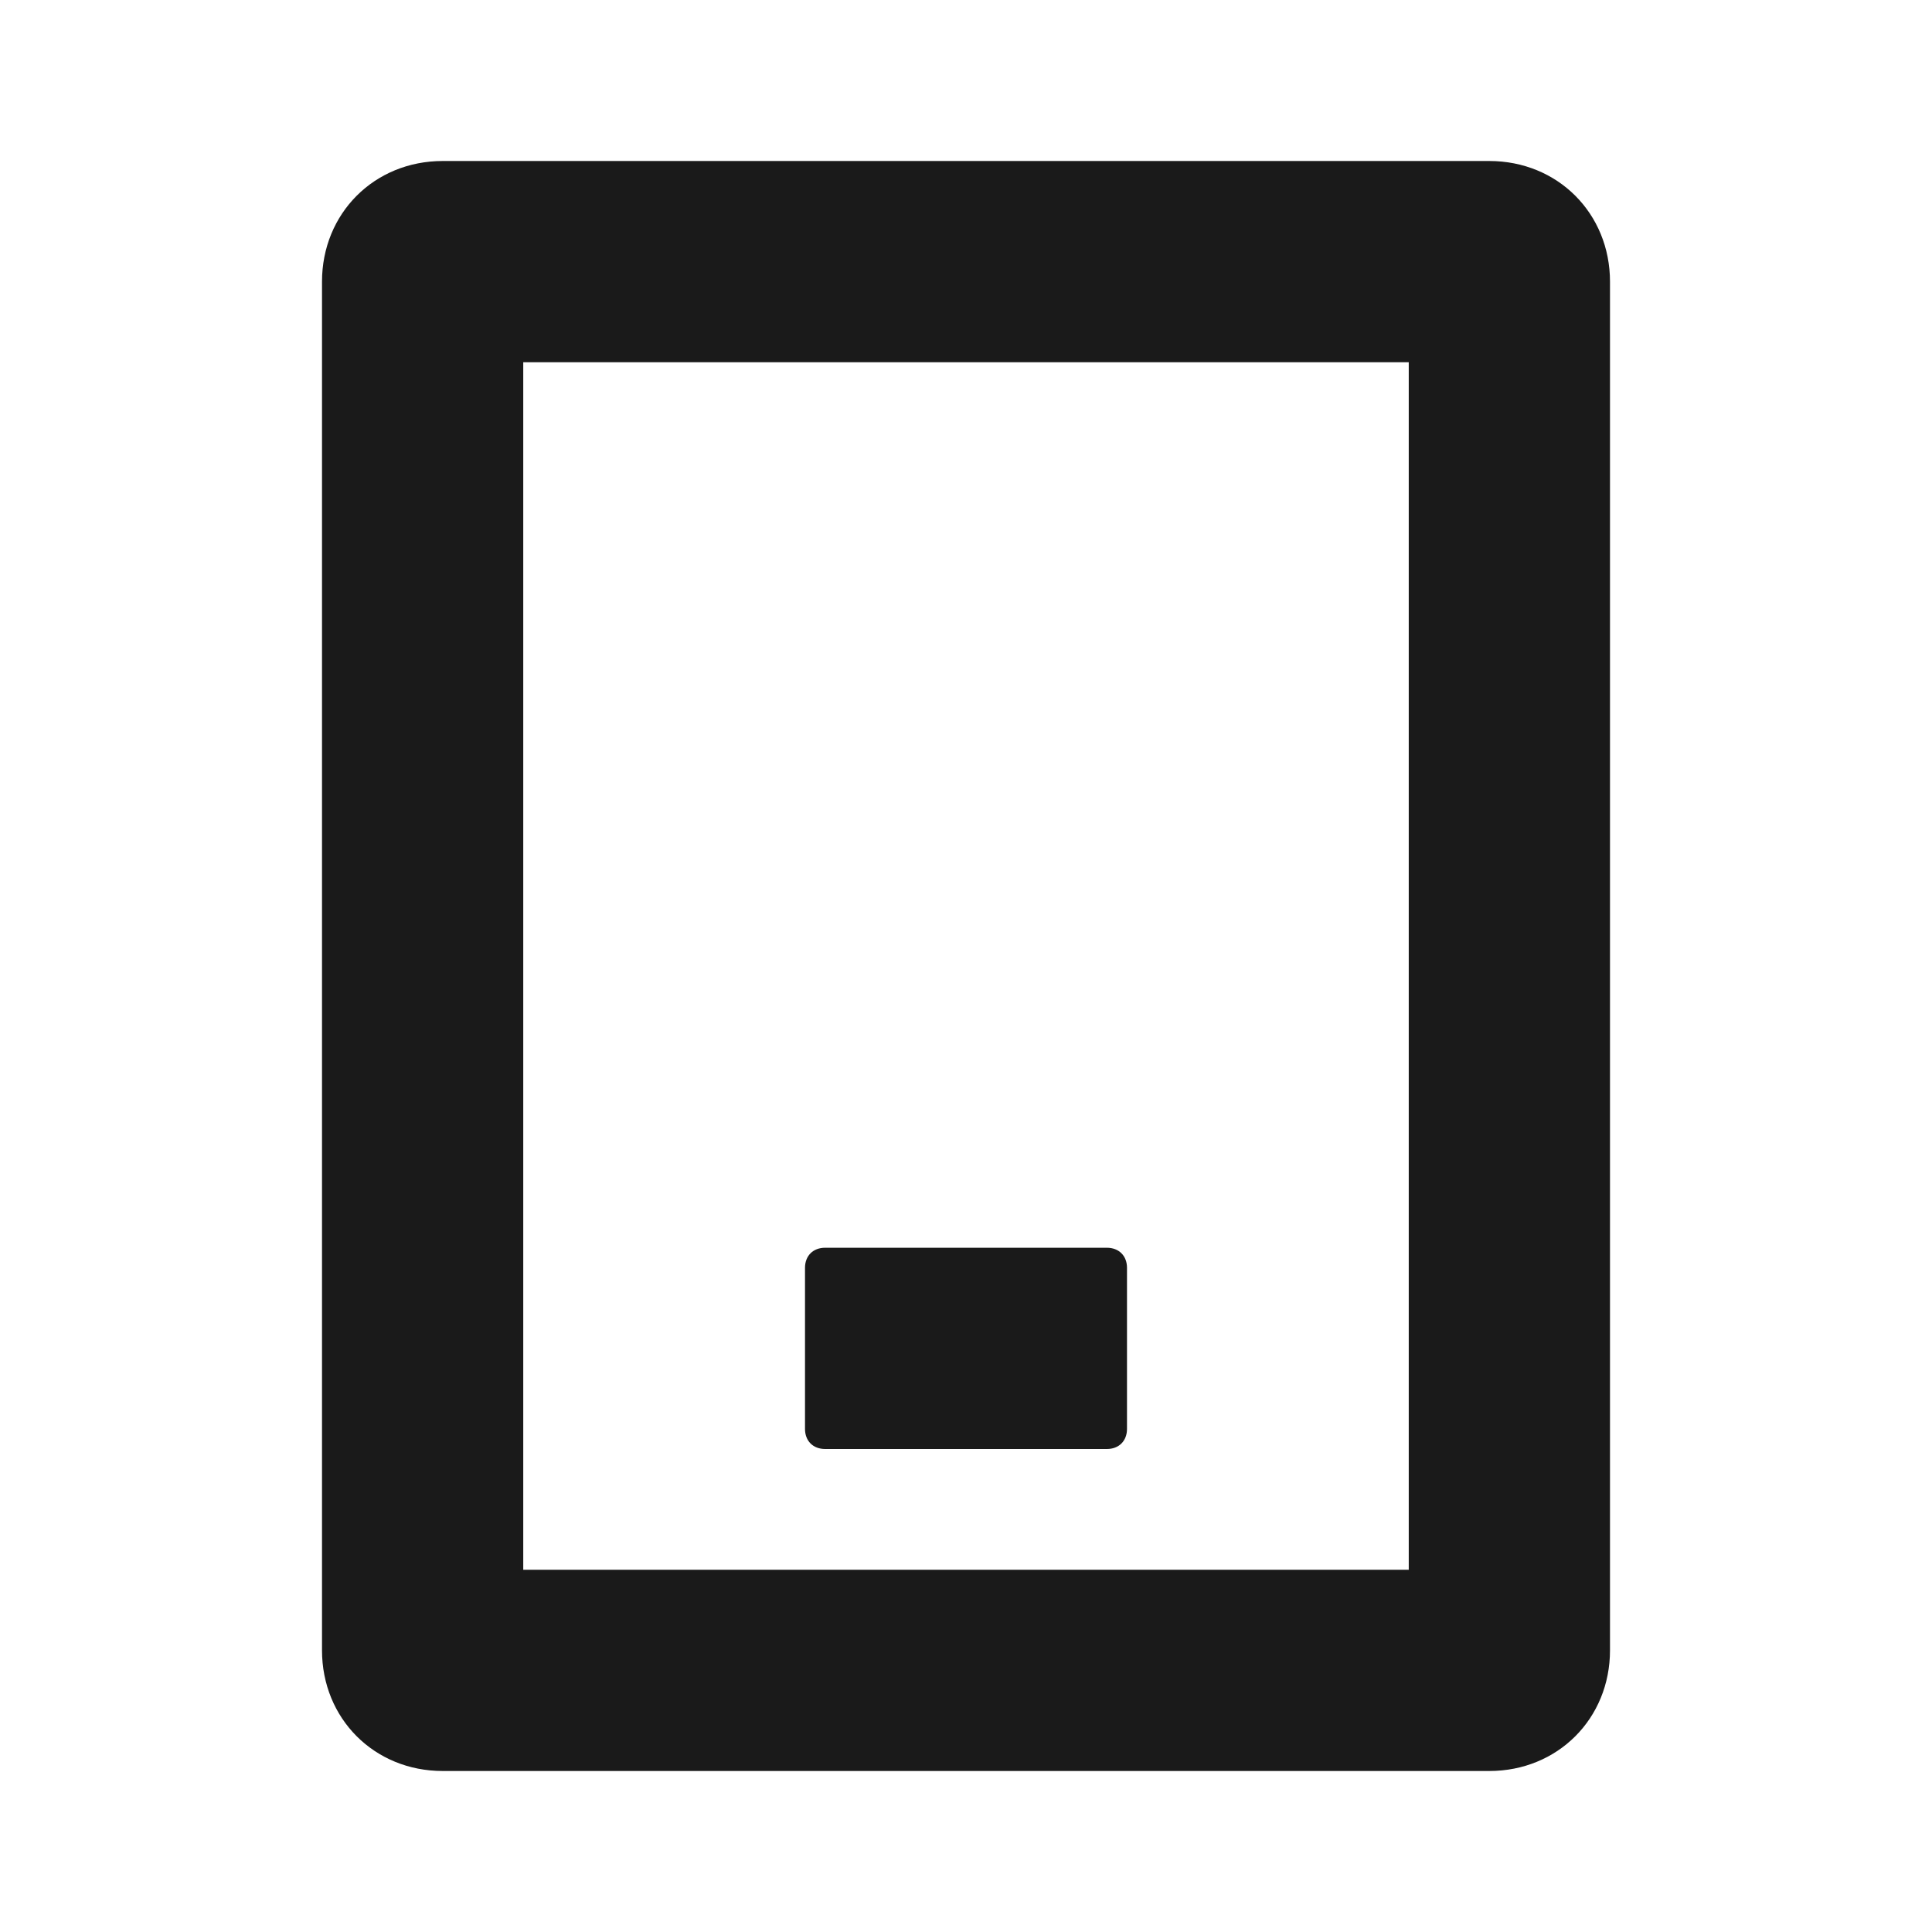
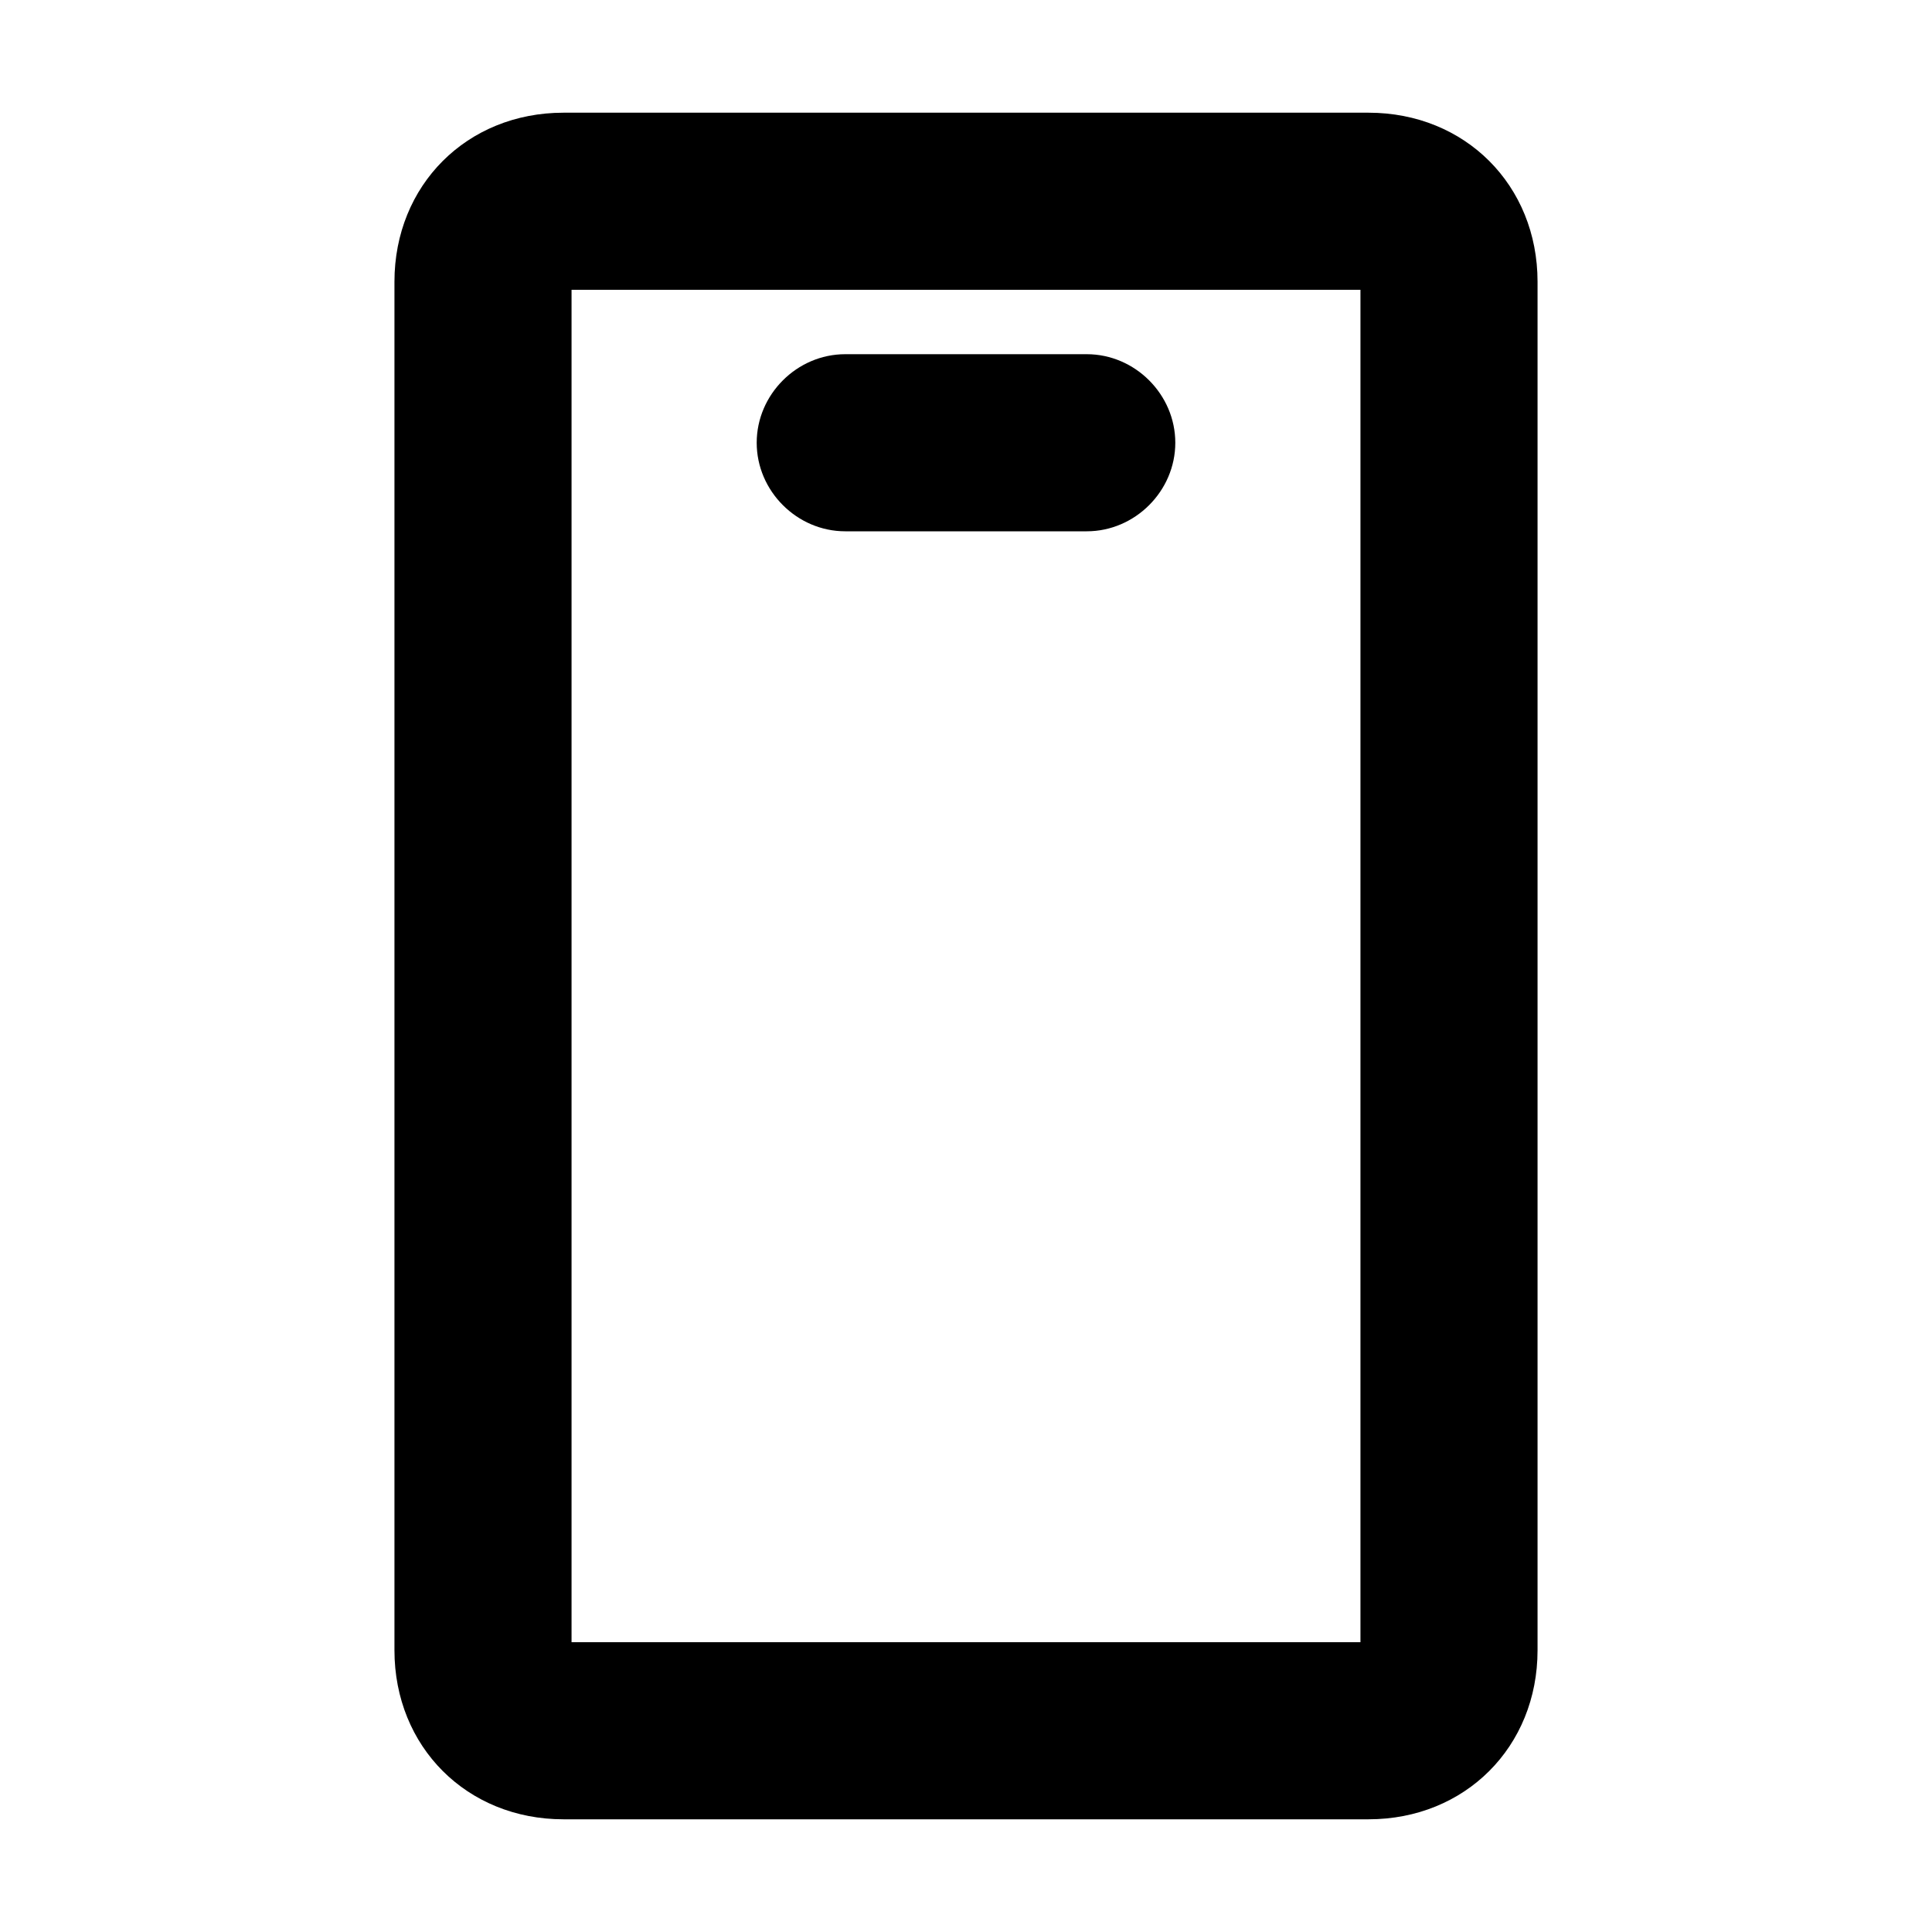
- <svg xmlns="http://www.w3.org/2000/svg" width="24" height="24" fill="none">
-   <path d="M17.5 4.5v15h-11v-15h11Zm1-2.5h-13C4.65 2 4 2.65 4 3.5v17c0 .85.65 1.5 1.5 1.5h13c.85 0 1.5-.65 1.5-1.5v-17c0-.85-.65-1.5-1.5-1.5Z" fill="#1A1A1A" />
-   <path d="M13.75 18h-3.5c-.15 0-.25-.1-.25-.25v-2c0-.15.1-.25.25-.25h3.5c.15 0 .25.1.25.25v2c0 .15-.1.25-.25.25Z" fill="#1A1A1A" />
+ <svg xmlns="http://www.w3.org/2000/svg" version="1.1" viewBox="0 0 24 24">
+   <path d="M7,22.6c-1.2,0-2.1-0.9-2.1-2.1v-17c0-1.2,0.9-2.1,2.1-2.1h10c1.2,0,2.1,0.9,2.1,2.1v17c0,1.2-0.9,2.1-2.1,2.1H7z M16.9,20.4V3.6H7.1v16.8H16.9z M13.5,6.6c0.6,0,1.1-0.5,1.1-1.1s-0.5-1.1-1.1-1.1h-3c-0.6,0-1.1,0.5-1.1,1.1s0.5,1.1,1.1,1.1H13.5z" />
</svg>
